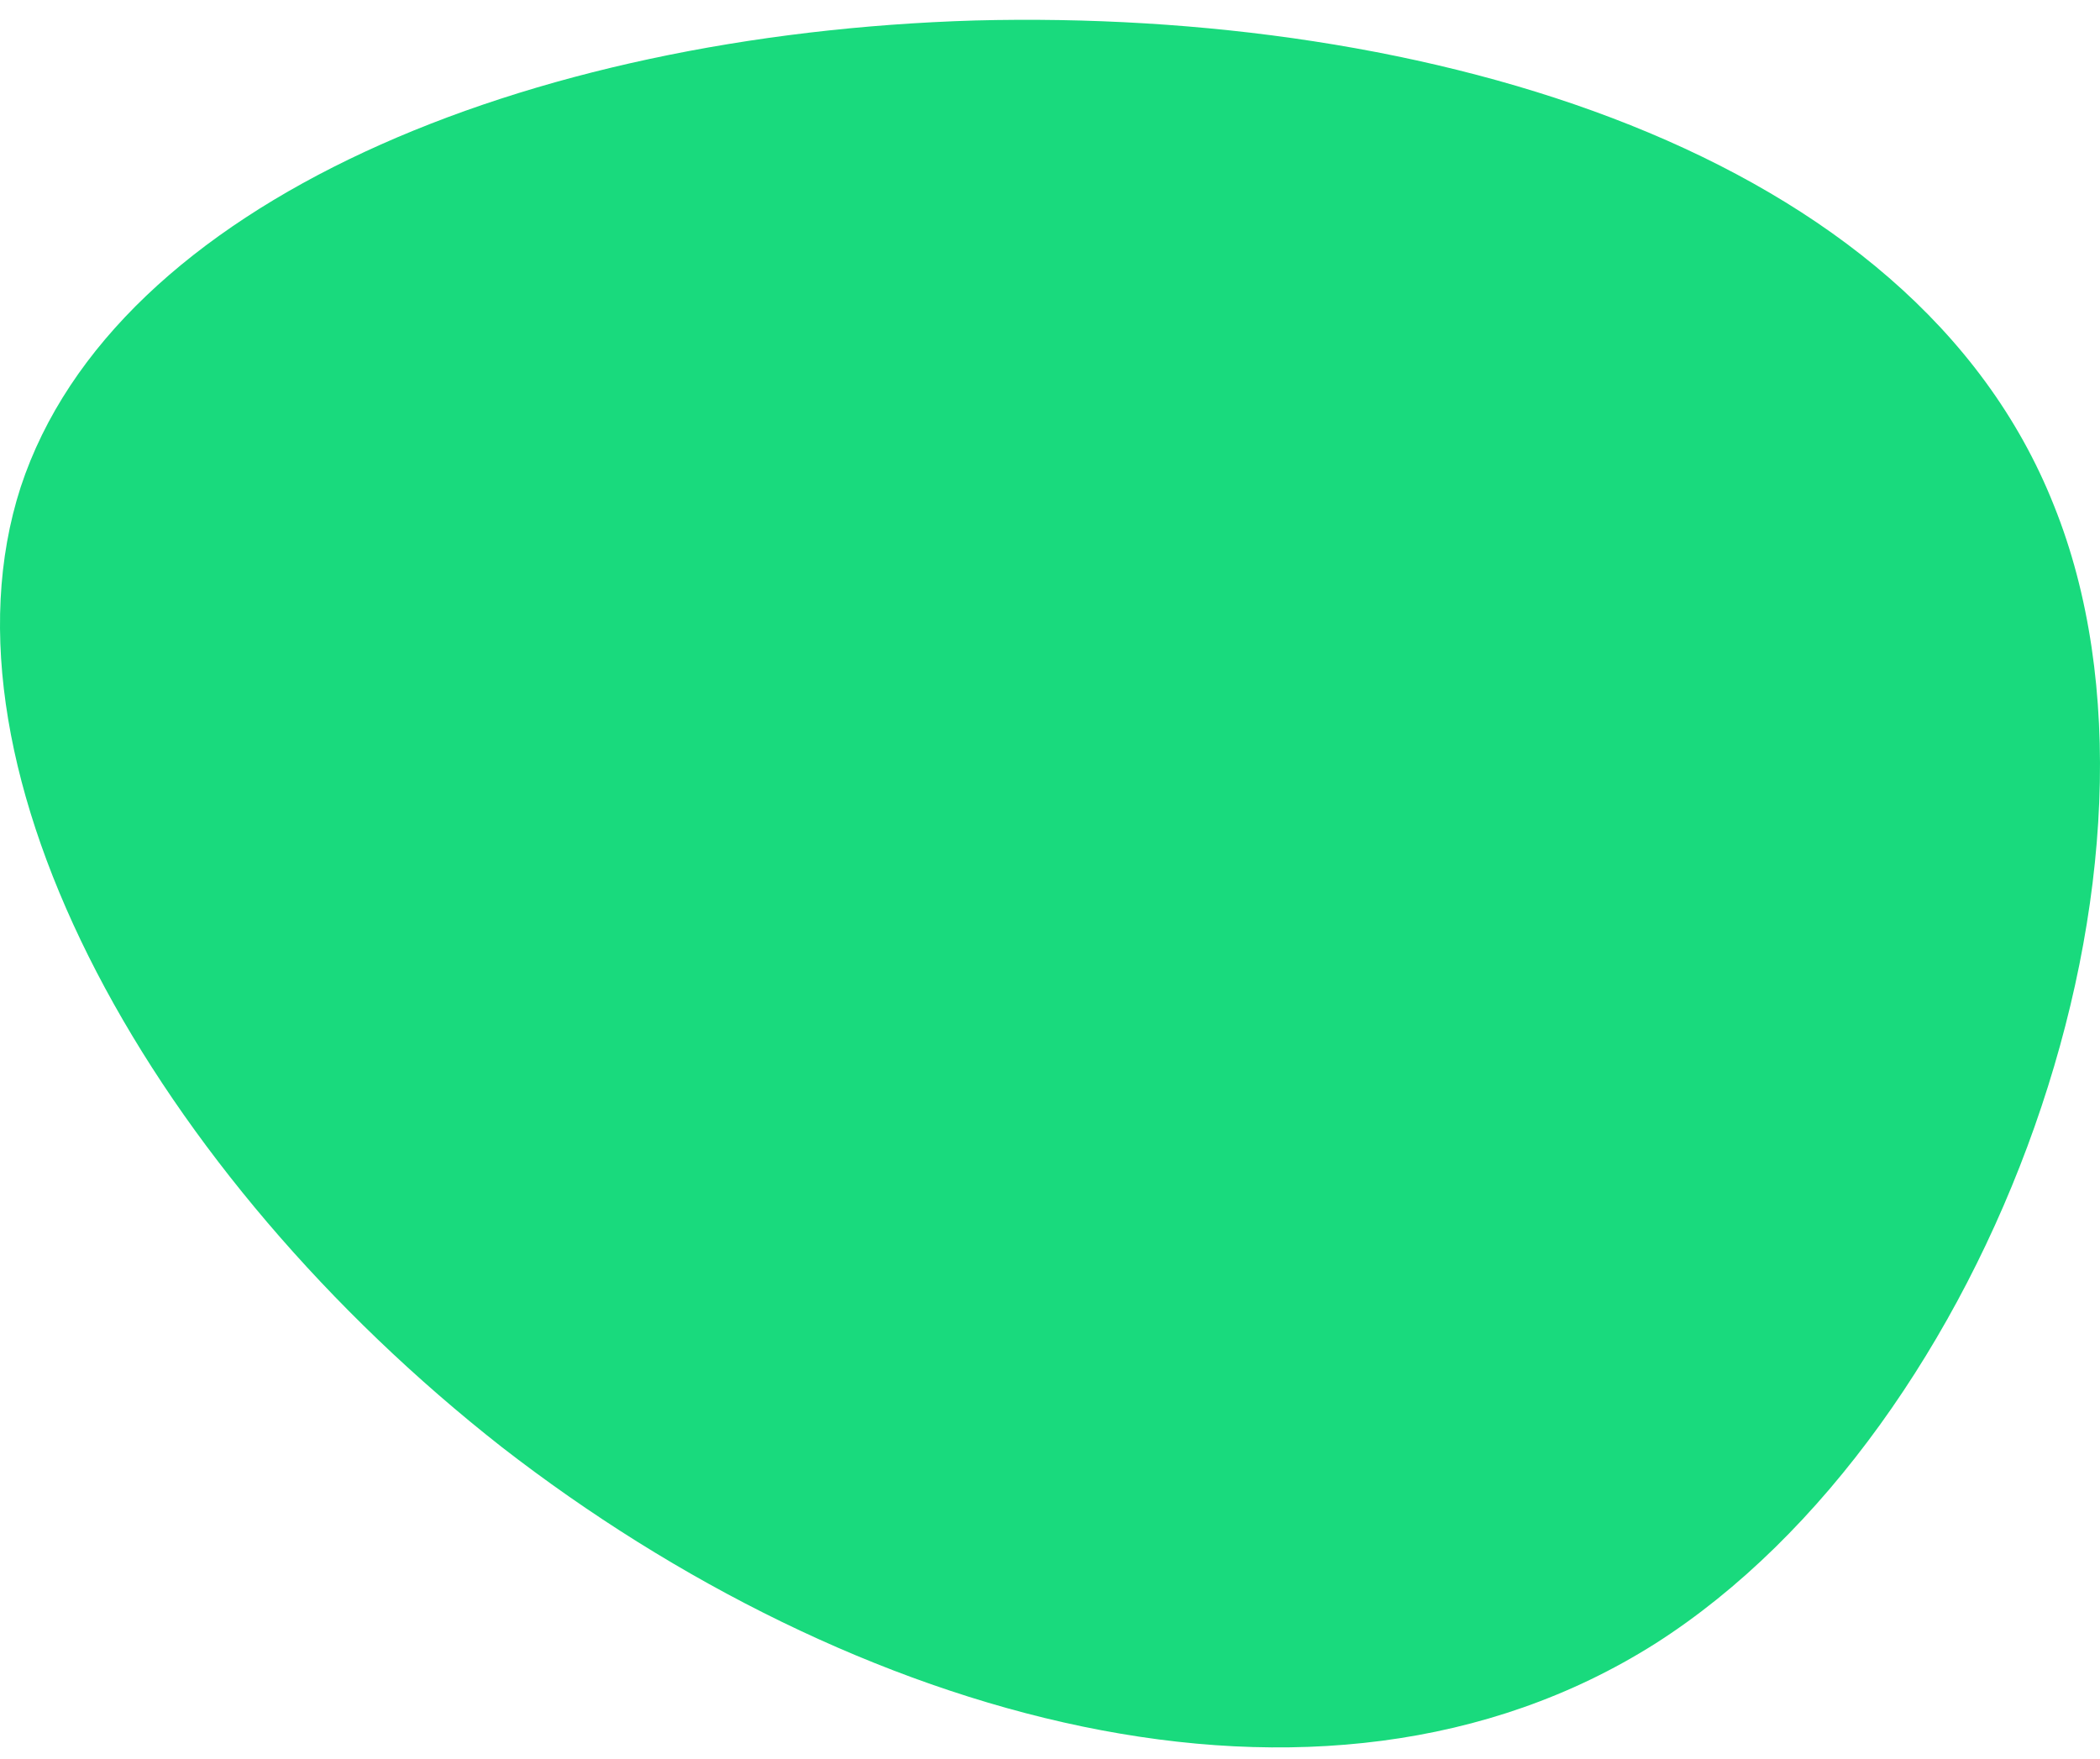
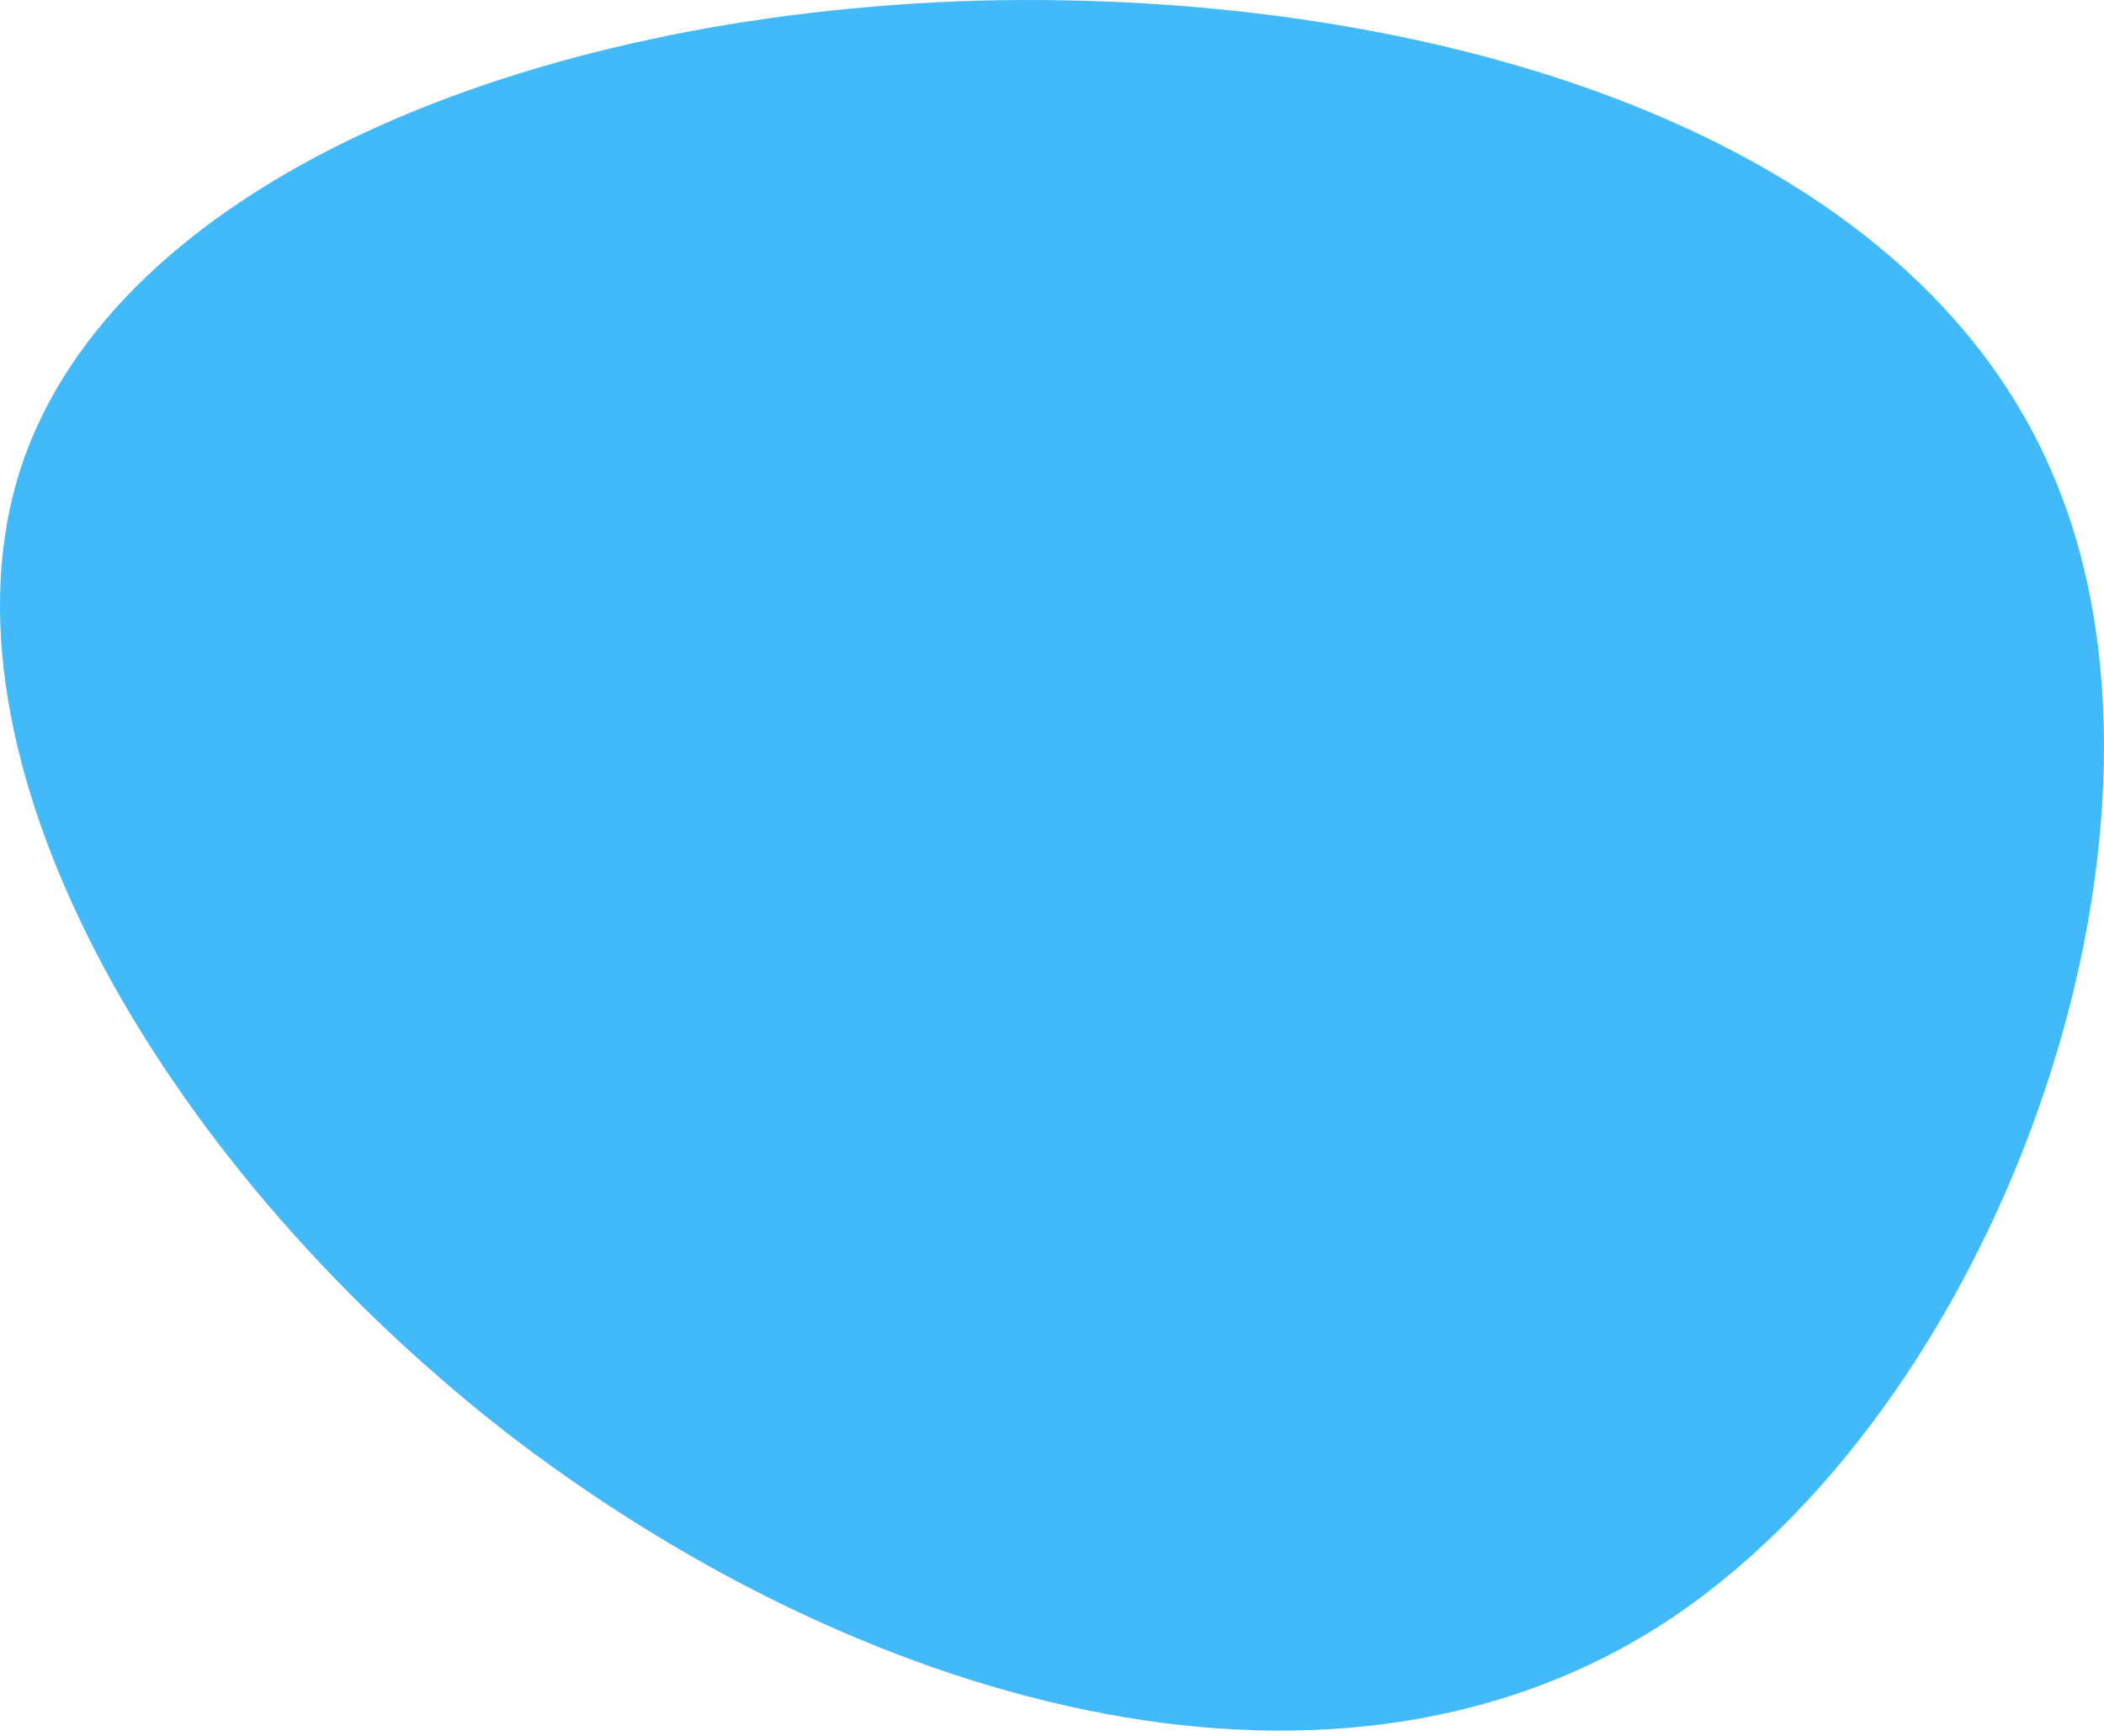
- <svg xmlns="http://www.w3.org/2000/svg" width="80" height="67" viewBox="0 0 80 67" fill="none">
-   <path d="M78.246 19.258C83.678 32.75 75.901 54.425 63.063 62.609C50.226 70.729 32.389 65.422 19.119 55.128C5.911 44.77 -2.73 29.425 0.788 18.555C4.368 7.685 20.045 1.292 37.141 0.78C54.299 0.333 72.877 5.703 78.246 19.258Z" fill="#19DA7D" />
+ <svg xmlns="http://www.w3.org/2000/svg" width="80" height="66" viewBox="0 0 80 66" fill="none">
+   <path d="M78.246 18.504C83.678 31.995 75.901 53.67 63.063 61.855C50.226 69.975 32.389 64.668 19.119 54.374C5.911 44.016 -2.73 28.67 0.788 17.801C4.368 6.931 20.045 0.537 37.141 0.026C54.299 -0.422 72.877 4.949 78.246 18.504Z" fill="#42B9F8" />
</svg>
